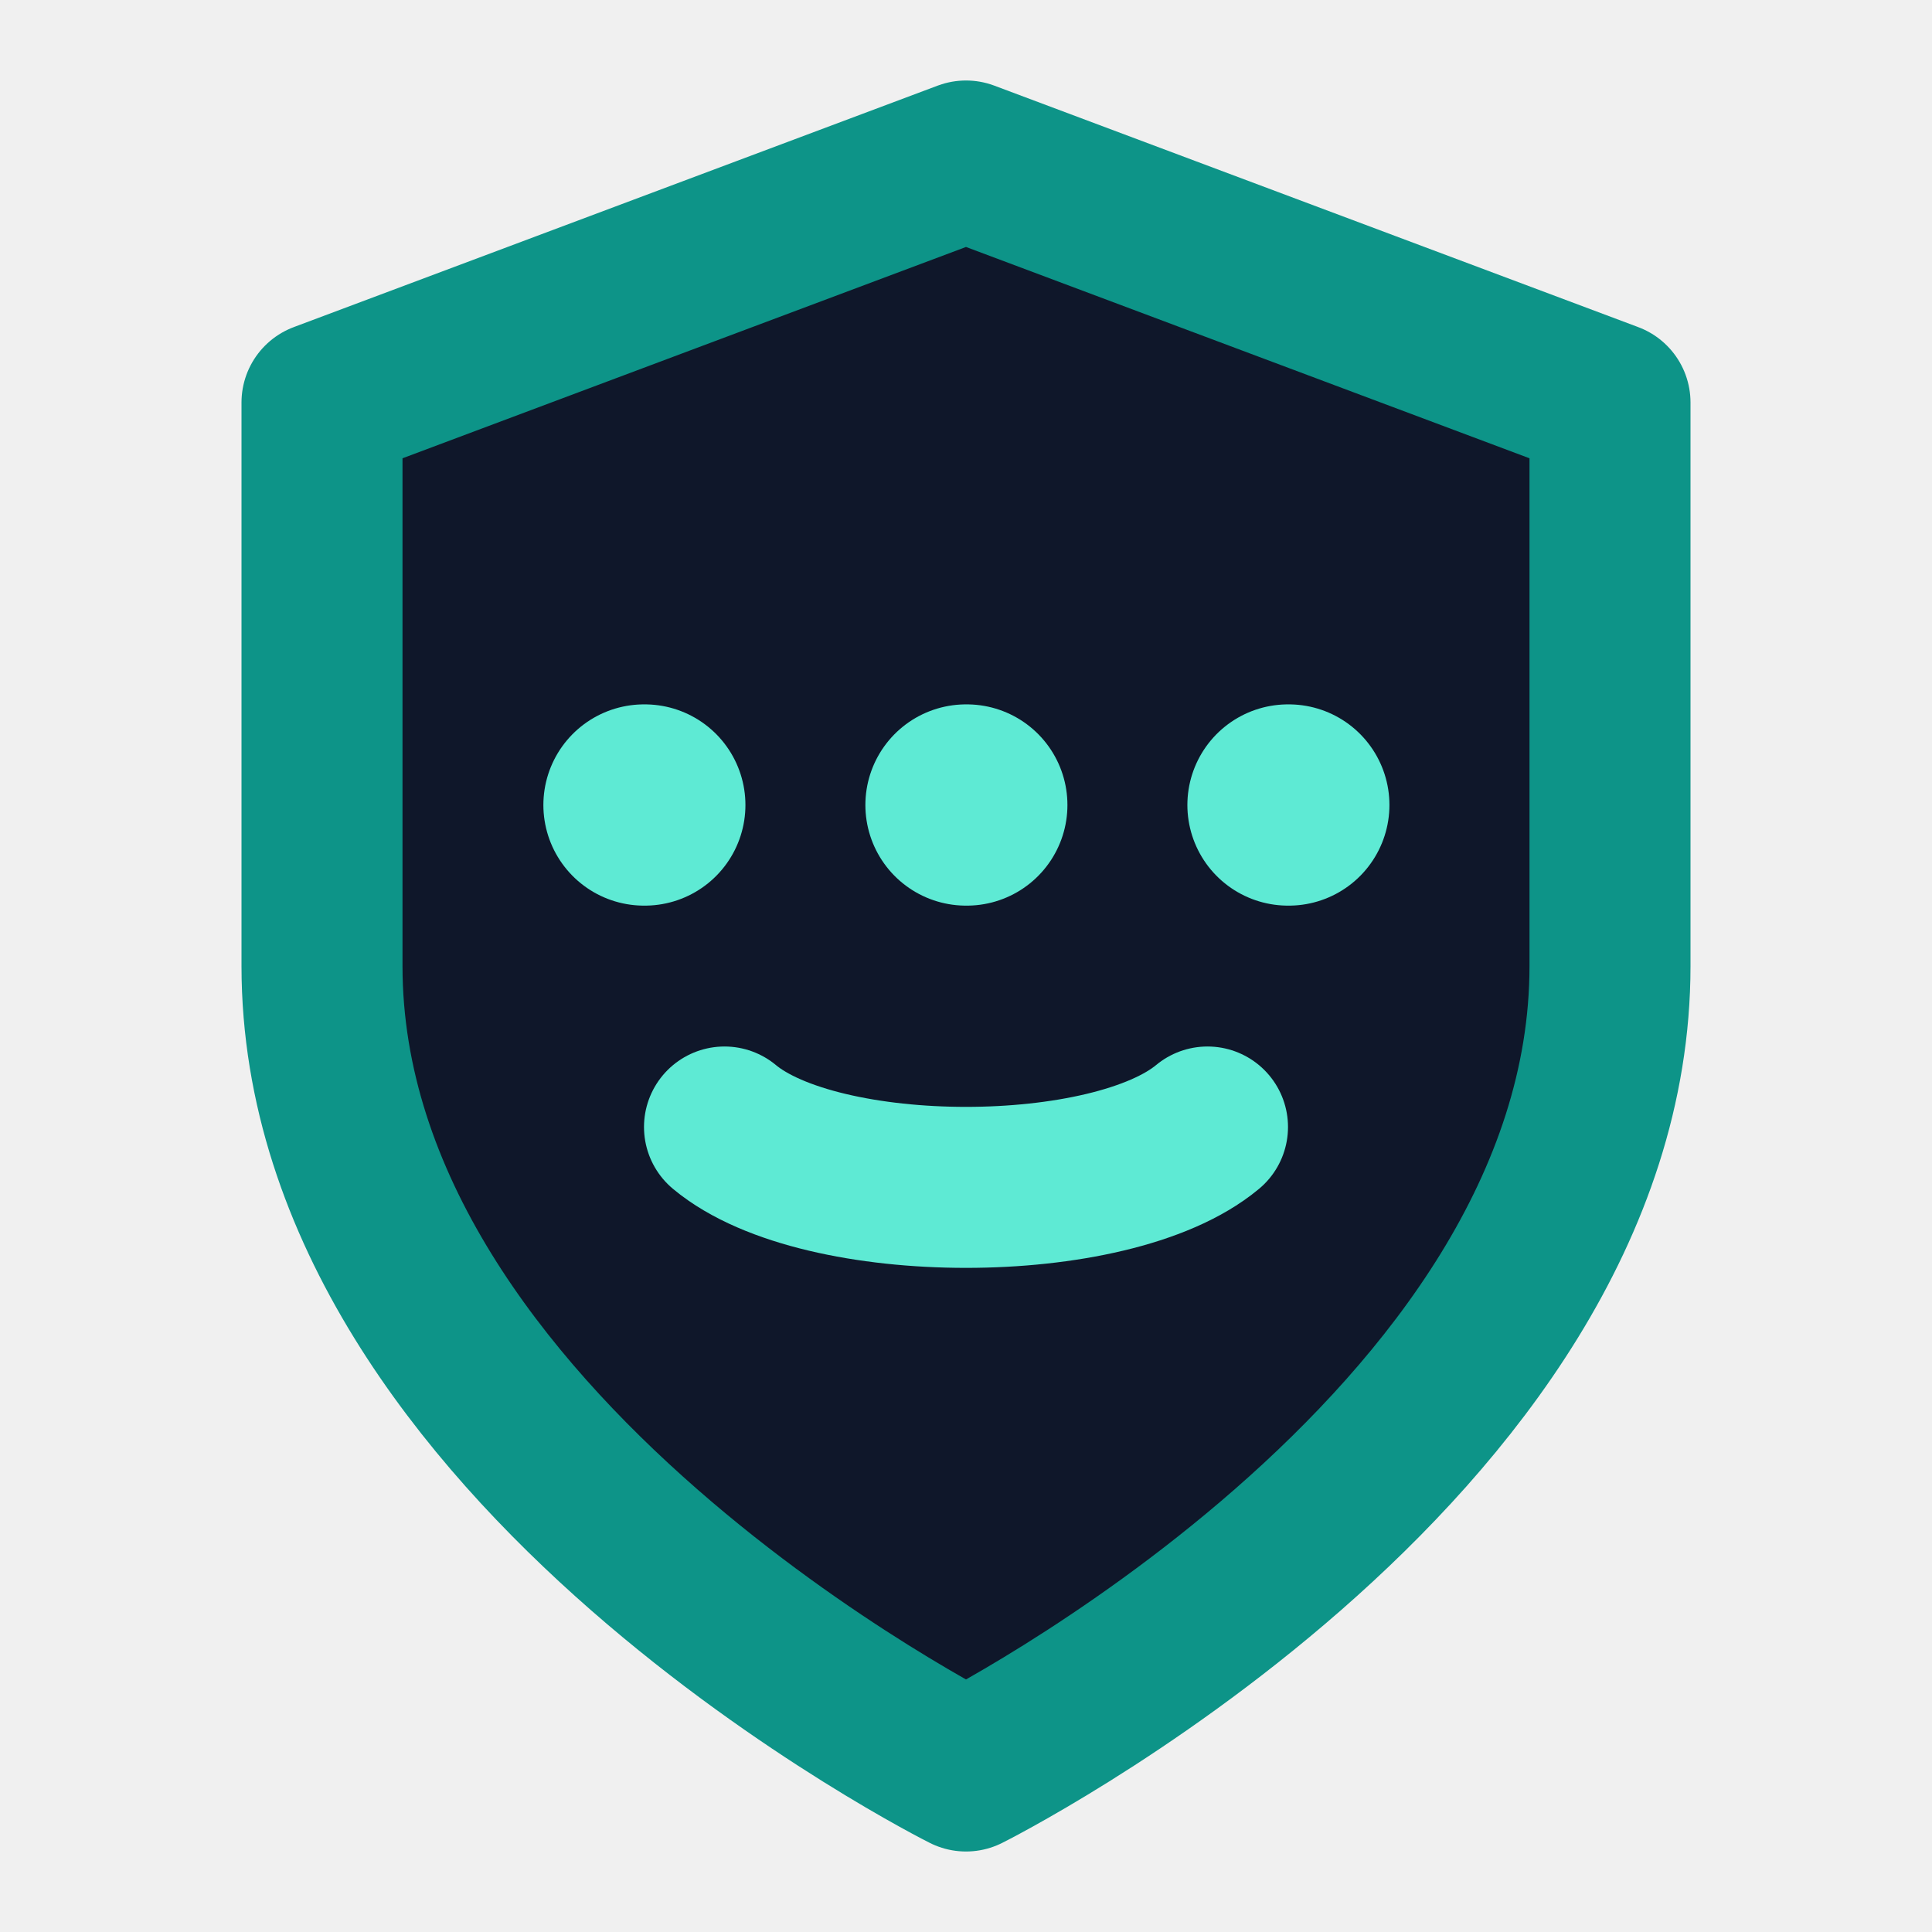
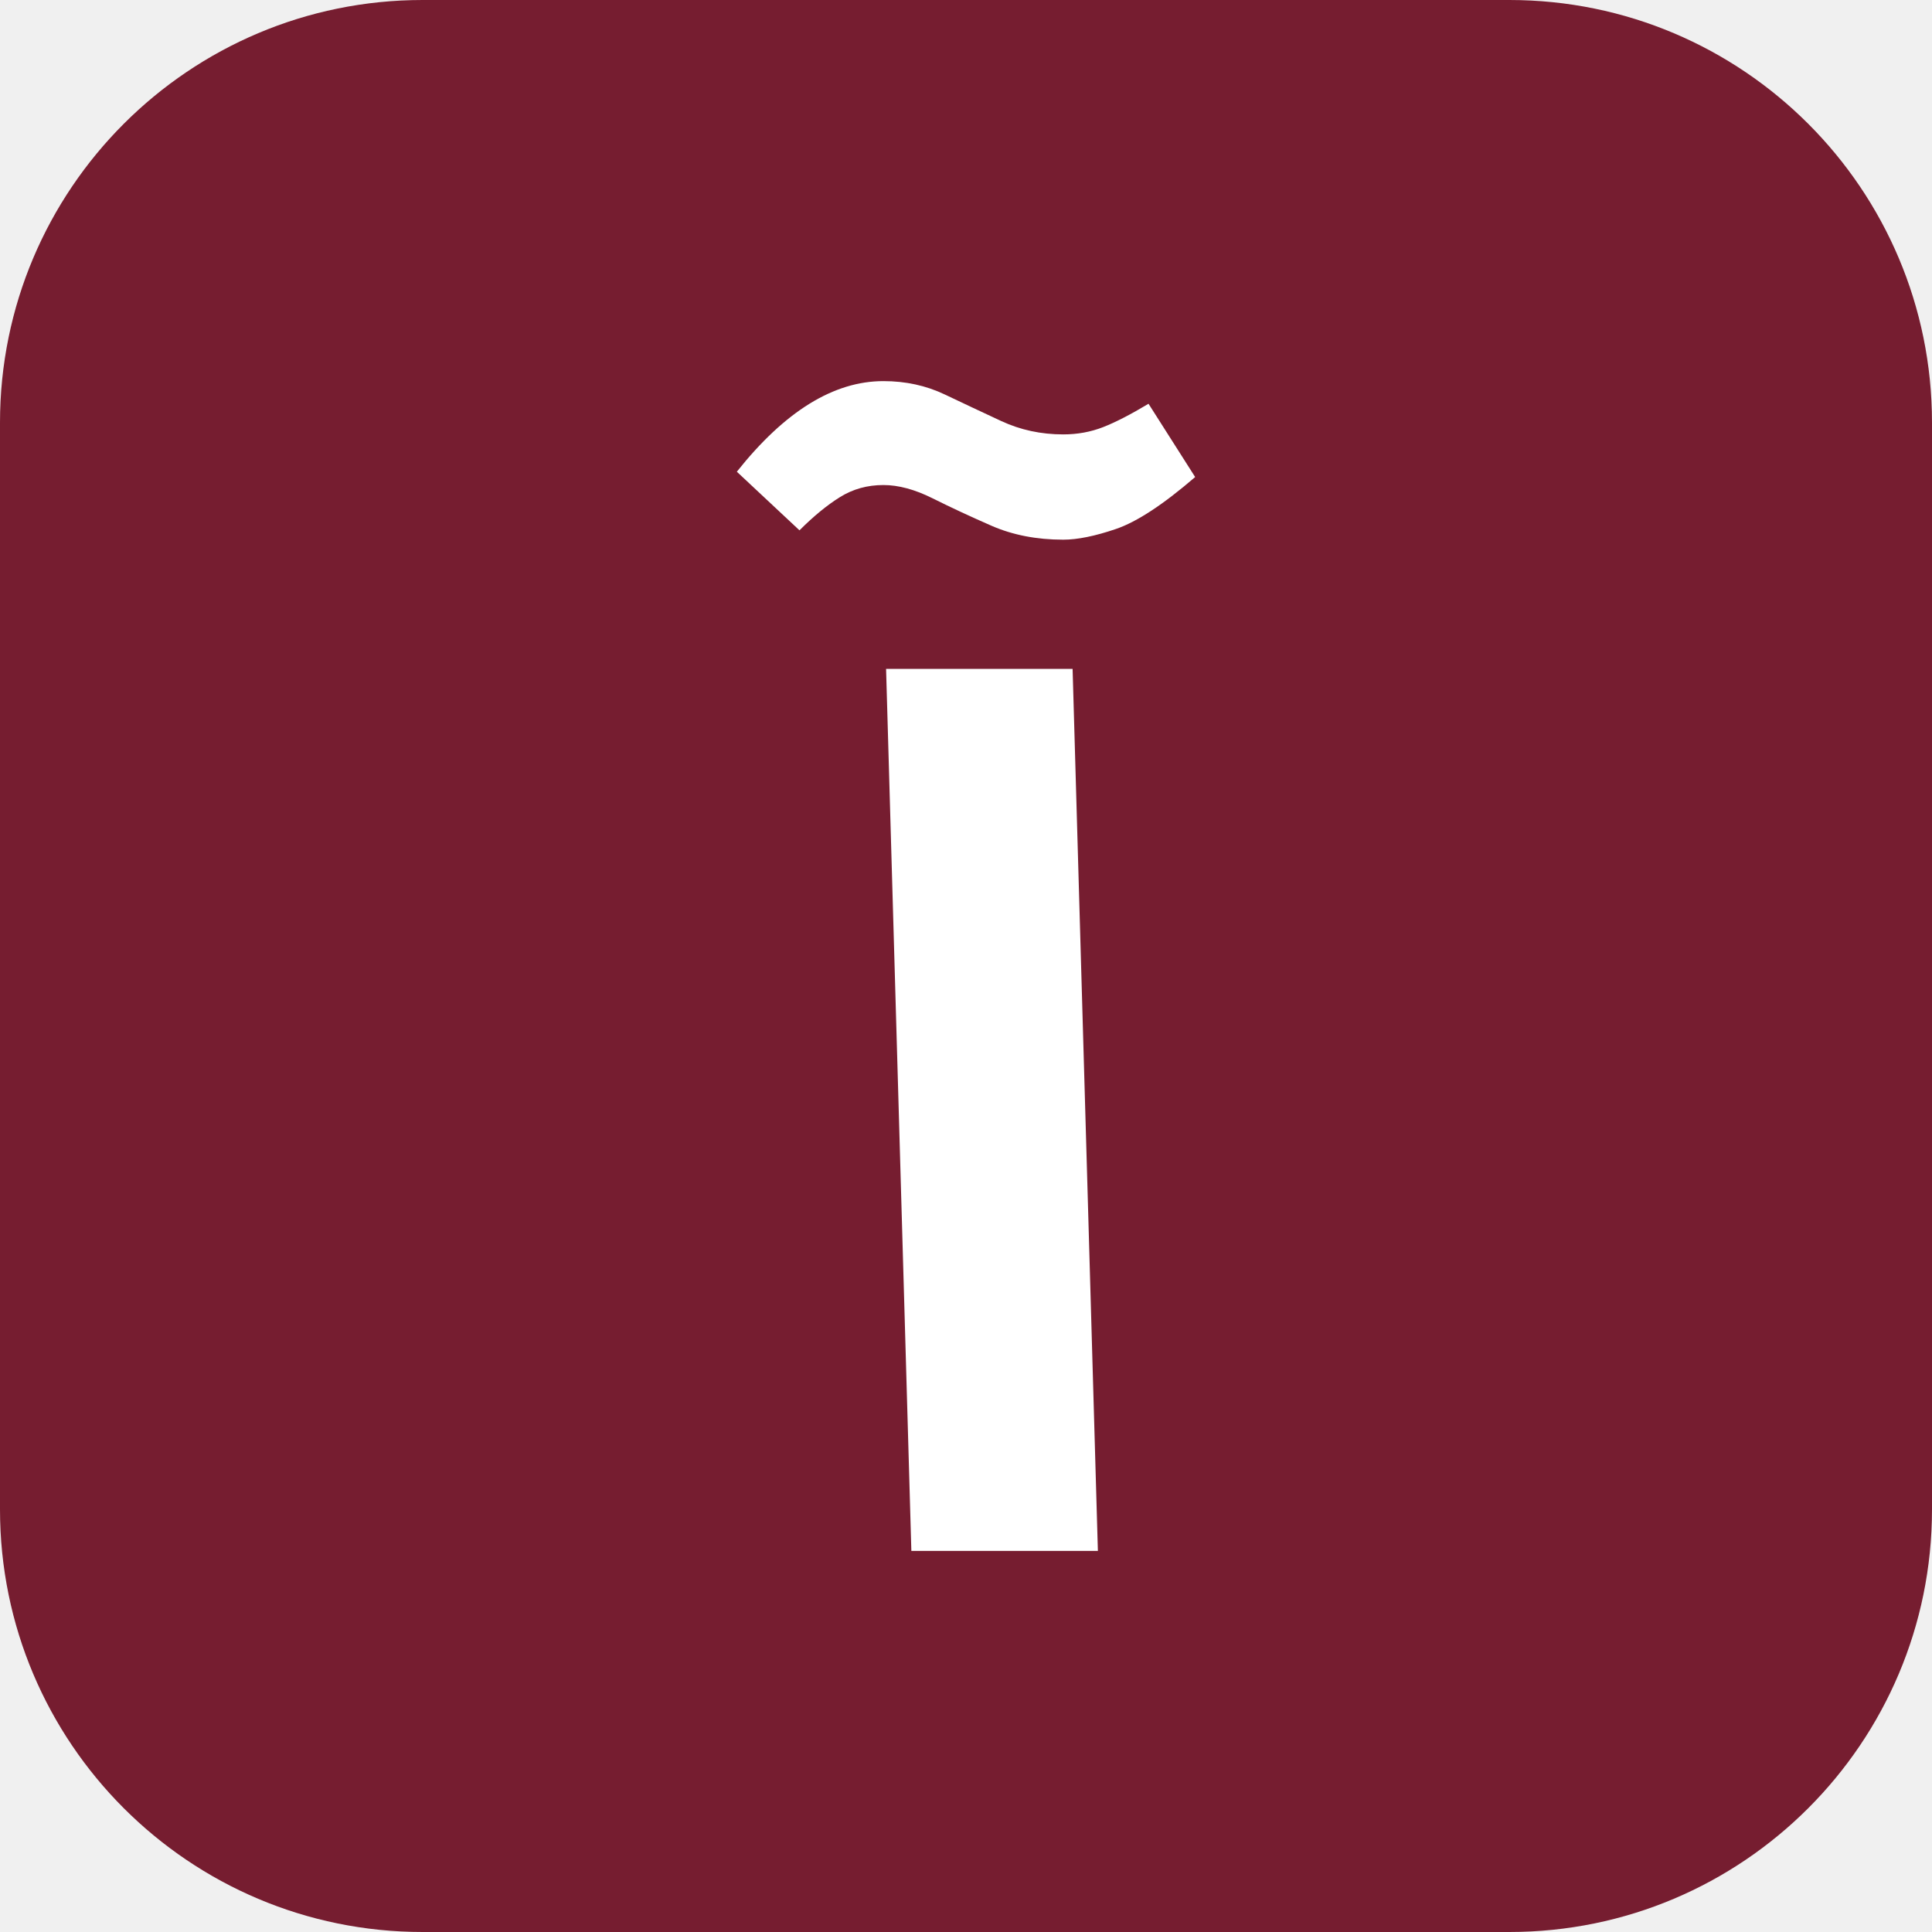
- <svg xmlns="http://www.w3.org/2000/svg" viewBox="0 0 24 24" fill="none" stroke="#0d9488" stroke-width="2" stroke-linecap="round" stroke-linejoin="round">
-   <path d="M12 22s8-4 8-10V5l-8-3-8 3v7c0 6 8 10 8 10z" fill="#0f172a" />
-   <path d="M8 10h.01" stroke="#5eead4" stroke-width="2.5" />
-   <path d="M12 10h.01" stroke="#5eead4" stroke-width="2.5" />
-   <path d="M16 10h.01" stroke="#5eead4" stroke-width="2.5" />
-   <path d="M9 14c1.2 1 4.8 1 6 0" stroke="#5eead4" stroke-width="2" />
+ <svg xmlns="http://www.w3.org/2000/svg" viewBox="0 0 512 512" width="512" height="512">
+   <rect width="512" height="512" rx="112" fill="#761D30" />
+   <path d="M281.77 143.02L281.77 143.02Q271.18 143.02 262.71 139.31Q254.23 135.60 247.17 132.07Q240.11 128.54 234.11 128.54L234.11 128.54Q227.75 128.54 222.63 131.72Q217.51 134.90 211.87 140.54L211.87 140.54L195.27 125.01Q214.34 101.00 234.11 101.00L234.11 101.00Q242.94 101.00 250.35 104.53Q257.77 108.06 265.36 111.59Q272.95 115.12 281.77 115.12L281.77 115.12Q287.42 115.12 292.37 113.18Q297.31 111.24 304.37 107.00L304.37 107.00L316.73 126.42Q304.02 137.37 295.72 140.19Q287.42 143.02 281.77 143.02ZM290.95 411L241.52 411L234.82 177.26L284.25 177.26L290.95 411Z" fill="#FFFFFF" />
</svg>
